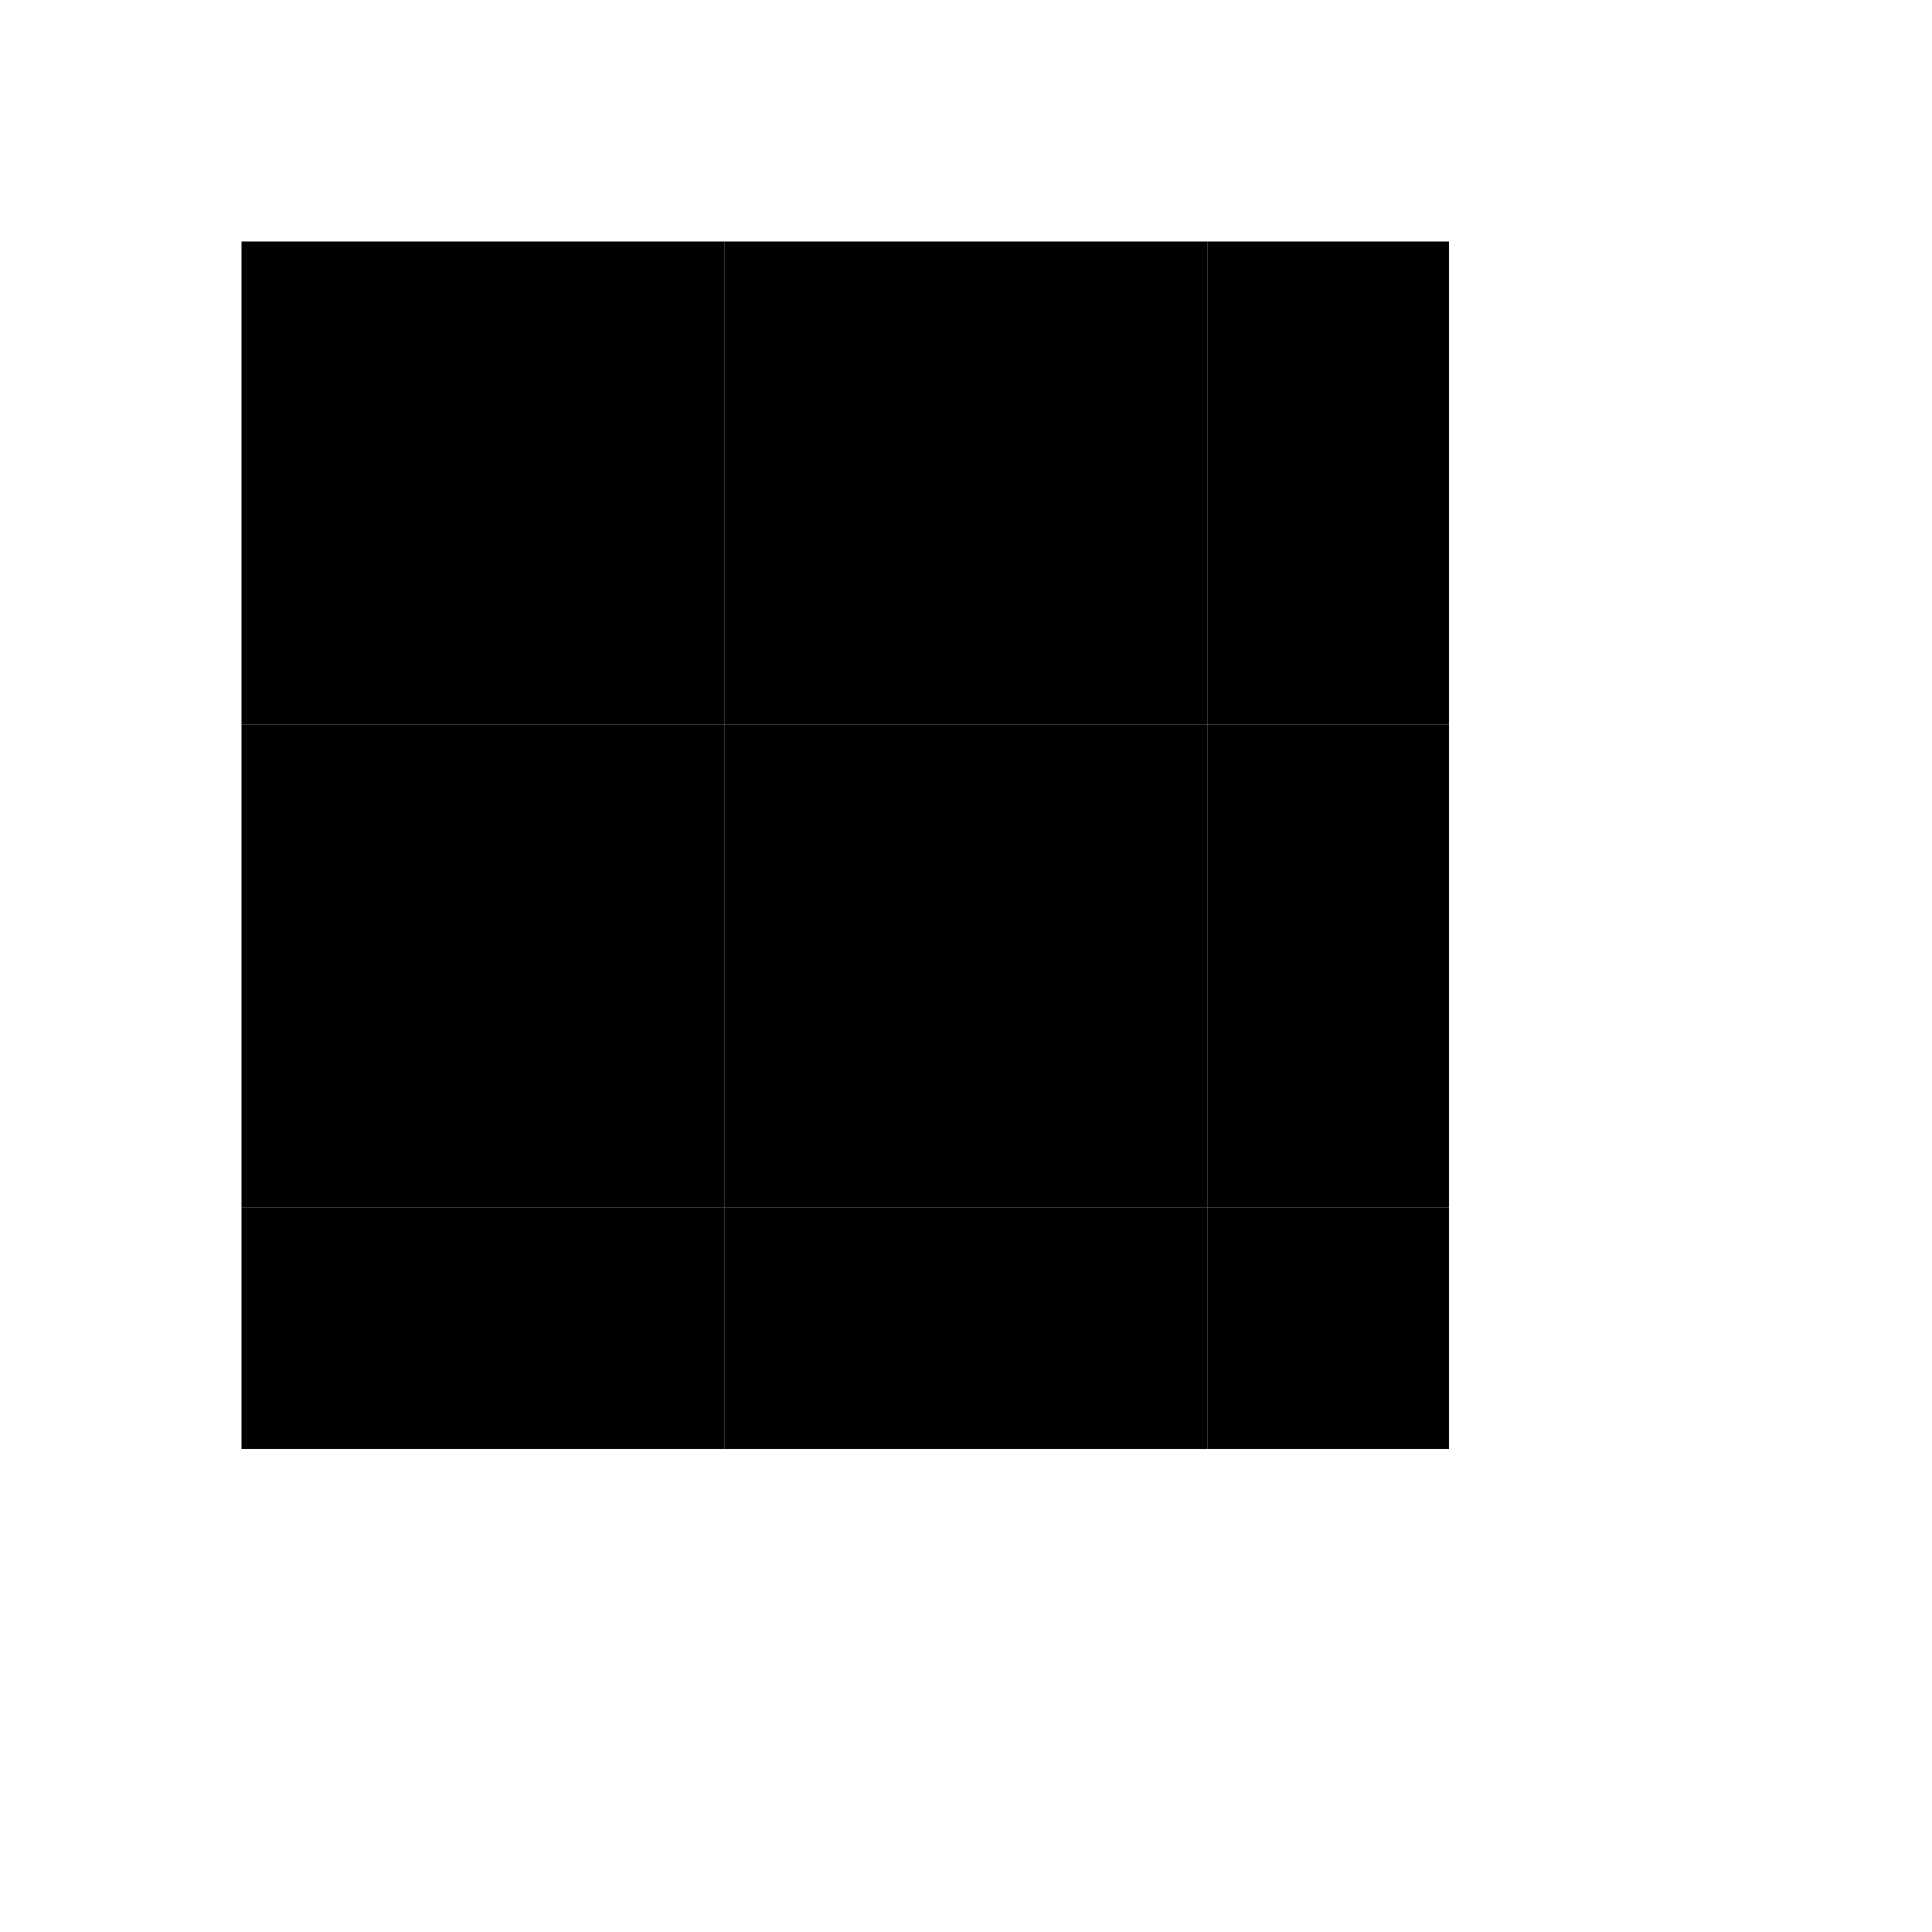
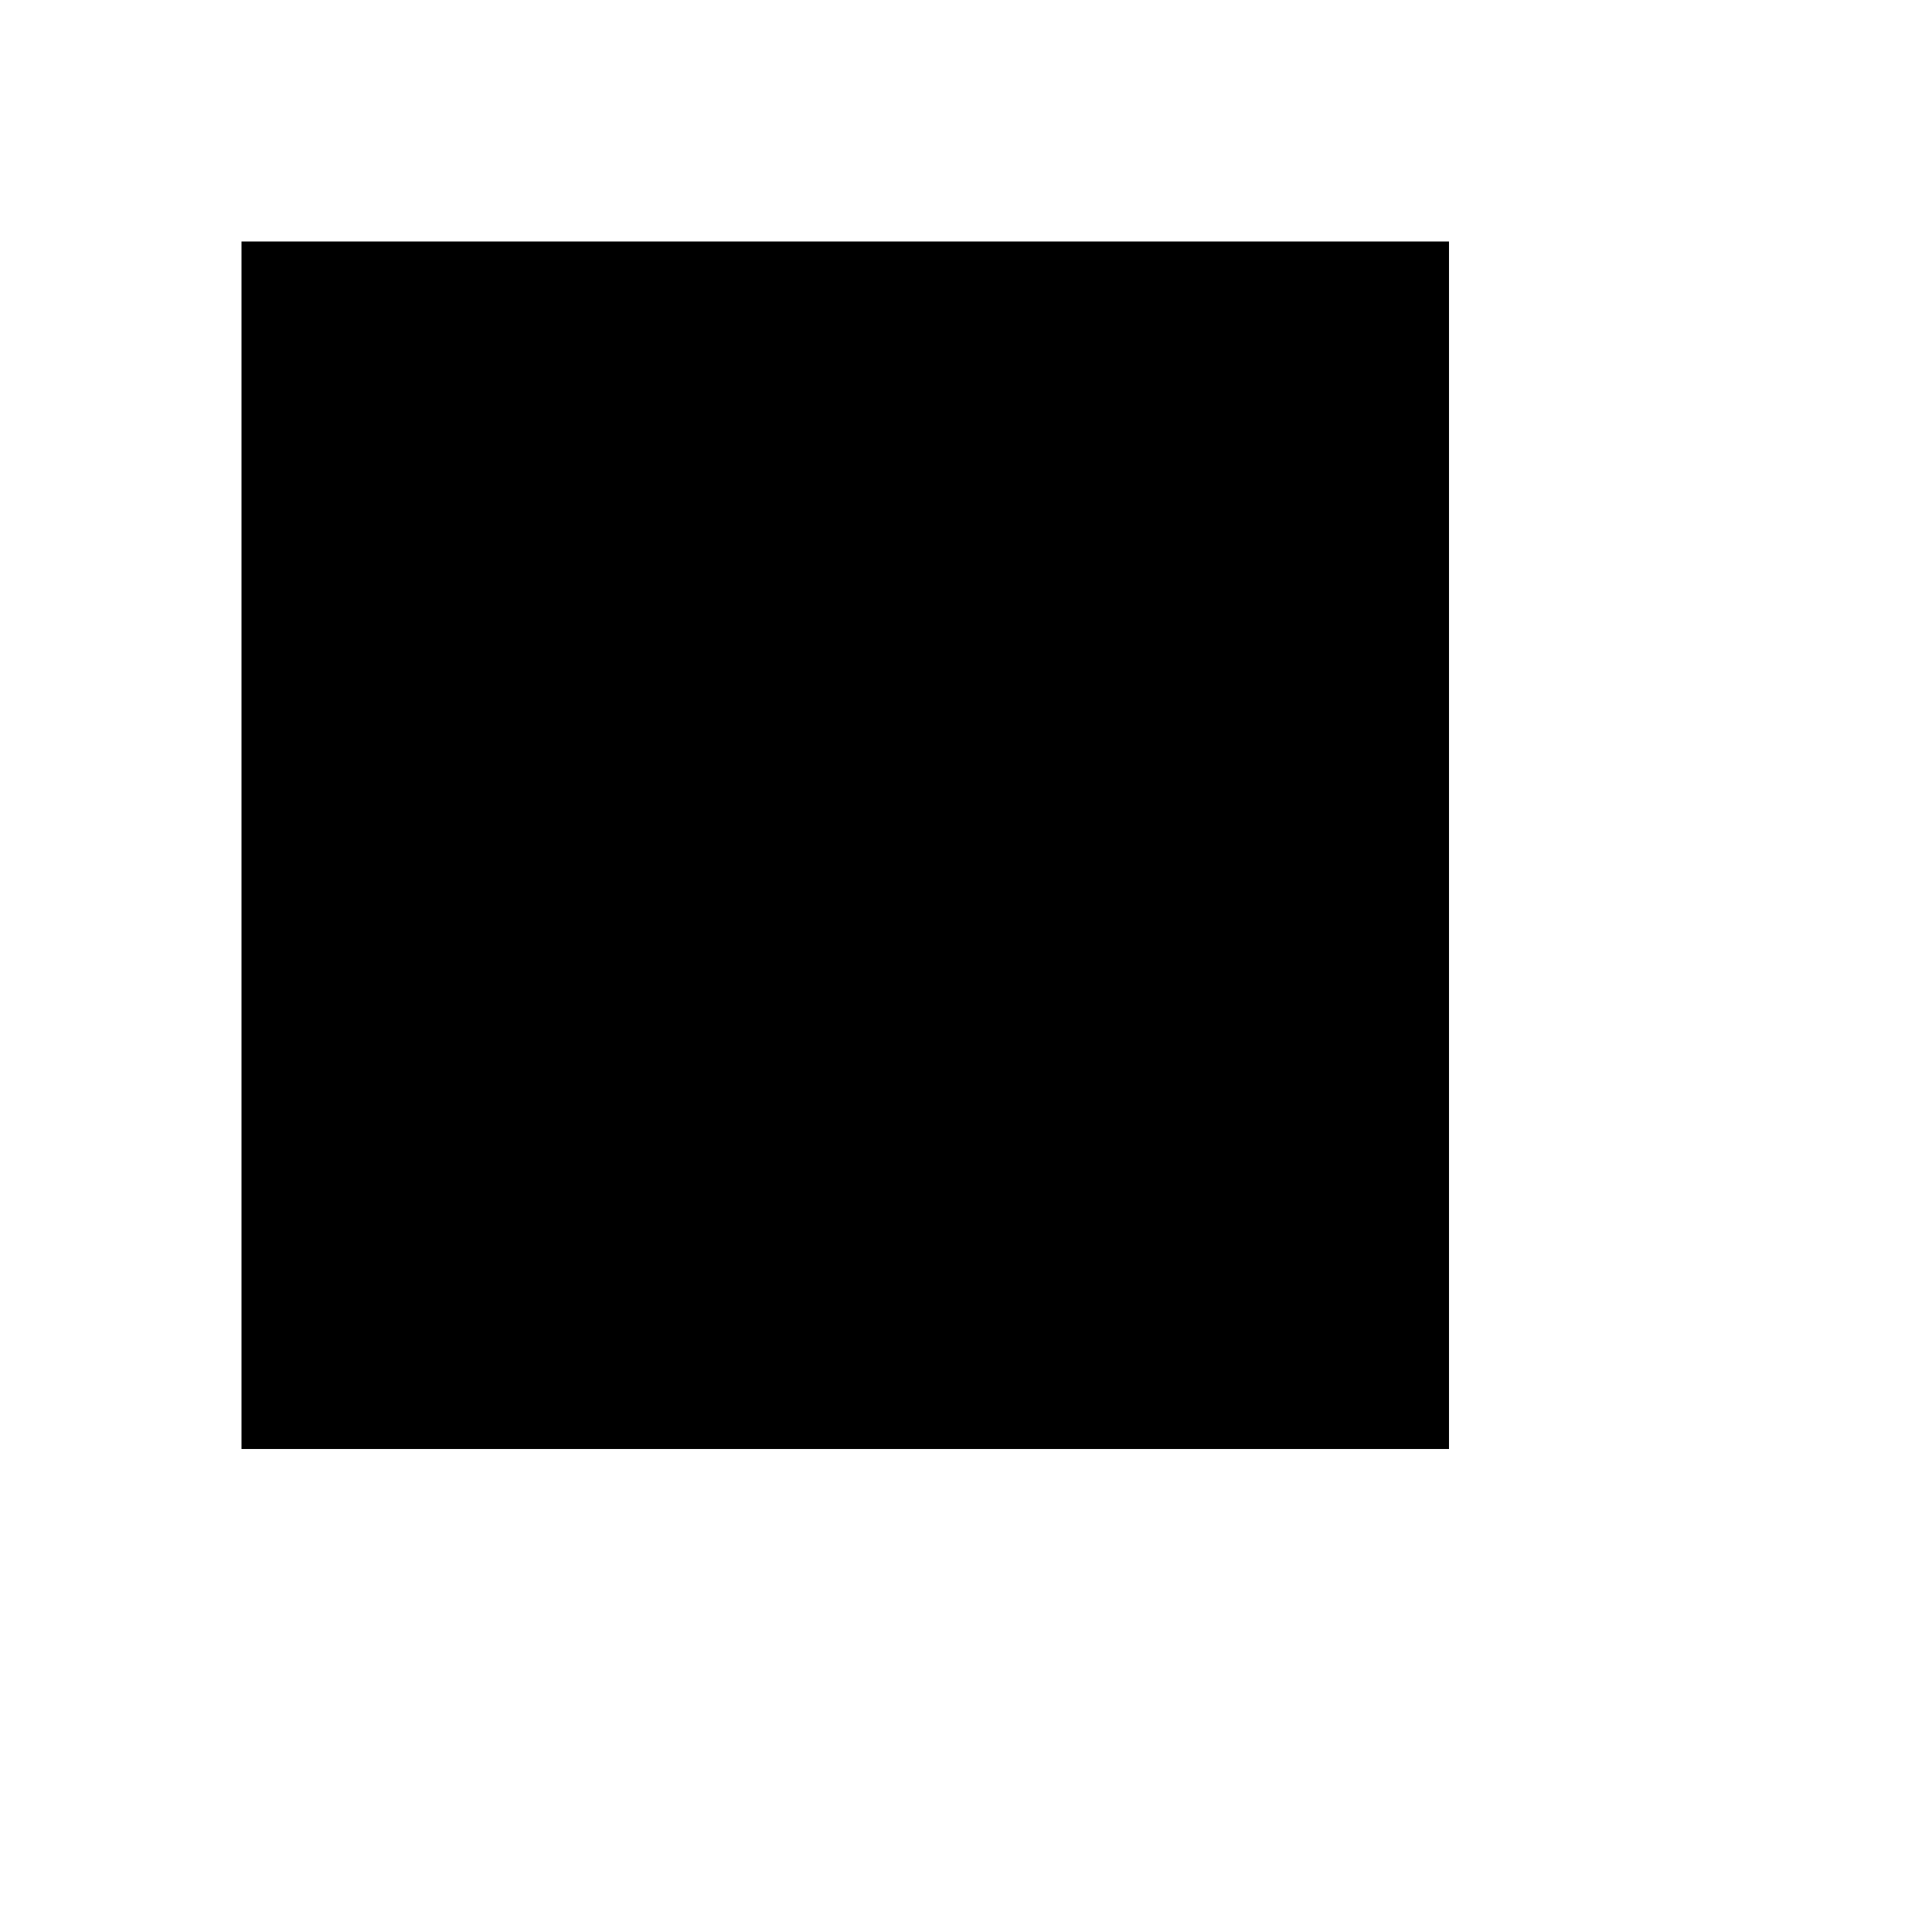
<svg xmlns="http://www.w3.org/2000/svg" viewBox="0 0 80 80">
-   <rect x="10" y="10" width="10" height="10" />
-   <rect x="20" y="10" width="10" height="10" />
-   <rect x="30" y="10" width="10" height="10" />
-   <rect x="40" y="10" width="10" height="10" />
-   <rect x="50" y="10" width="10" height="10" />
-   <rect x="10" y="20" width="10" height="10" />
-   <rect x="20" y="20" width="10" height="10" />
-   <rect x="30" y="20" width="10" height="10" />
-   <rect x="40" y="20" width="10" height="10" />
-   <rect x="50" y="20" width="10" height="10" />
-   <rect x="10" y="30" width="10" height="10" />
-   <rect x="20" y="30" width="10" height="10" />
-   <rect x="30" y="30" width="10" height="10" />
-   <rect x="40" y="30" width="10" height="10" />
-   <rect x="50" y="30" width="10" height="10" />
-   <rect x="10" y="40" width="10" height="10" />
-   <rect x="20" y="40" width="10" height="10" />
-   <rect x="30" y="40" width="10" height="10" />
-   <rect x="40" y="40" width="10" height="10" />
-   <rect x="50" y="40" width="10" height="10" />
-   <rect x="10" y="50" width="10" height="10" />
-   <rect x="20" y="50" width="10" height="10" />
-   <rect x="30" y="50" width="10" height="10" />
-   <rect x="40" y="50" width="10" height="10" />
-   <rect x="50" y="50" width="10" height="10" />
+   <path d="M10,10 L20,10 L20,20 L10,20 L10,10 M20,10 L30,10 L30,20 L20,20 L20,10 M30,10 L40,10 L40,20 L30,20 L30,10 M40,10 L50,10 L50,20 L40,20 L40,10 M50,10 L60,10 L60,20 L50,20 L50,10 M10,20 L20,20 L20,30 L10,30 L10,20 M20,20 L30,20 L30,30 L20,30 L20,20 M30,20 L40,20 L40,30 L30,30 L30,20 M40,20 L50,20 L50,30 L40,30 L40,20 M50,20 L60,20 L60,30 L50,30 L50,20 M10,30 L20,30 L20,40 L10,40 L10,30 M20,30 L30,30 L30,40 L20,40 L20,30 M30,30 L40,30 L40,40 L30,40 L30,30 M40,30 L50,30 L50,40 L40,40 L40,30 M50,30 L60,30 L60,40 L50,40 L50,30 M10,40 L20,40 L20,50 L10,50 L10,40 M20,40 L30,40 L30,50 L20,50 L20,40 M30,40 L40,40 L40,50 L30,50 L30,40 M40,40 L50,40 L50,50 L40,50 L40,40 M50,40 L60,40 L60,50 L50,50 L50,40 M10,50 L20,50 L20,60 L10,60 L10,50 M20,50 L30,50 L30,60 L20,60 L20,50 M30,50 L40,50 L40,60 L30,60 L30,50 M40,50 L50,50 L50,60 L40,60 L40,50 M50,50 L60,50 L60,60 L50,60 L50,50 Z" />
</svg>
